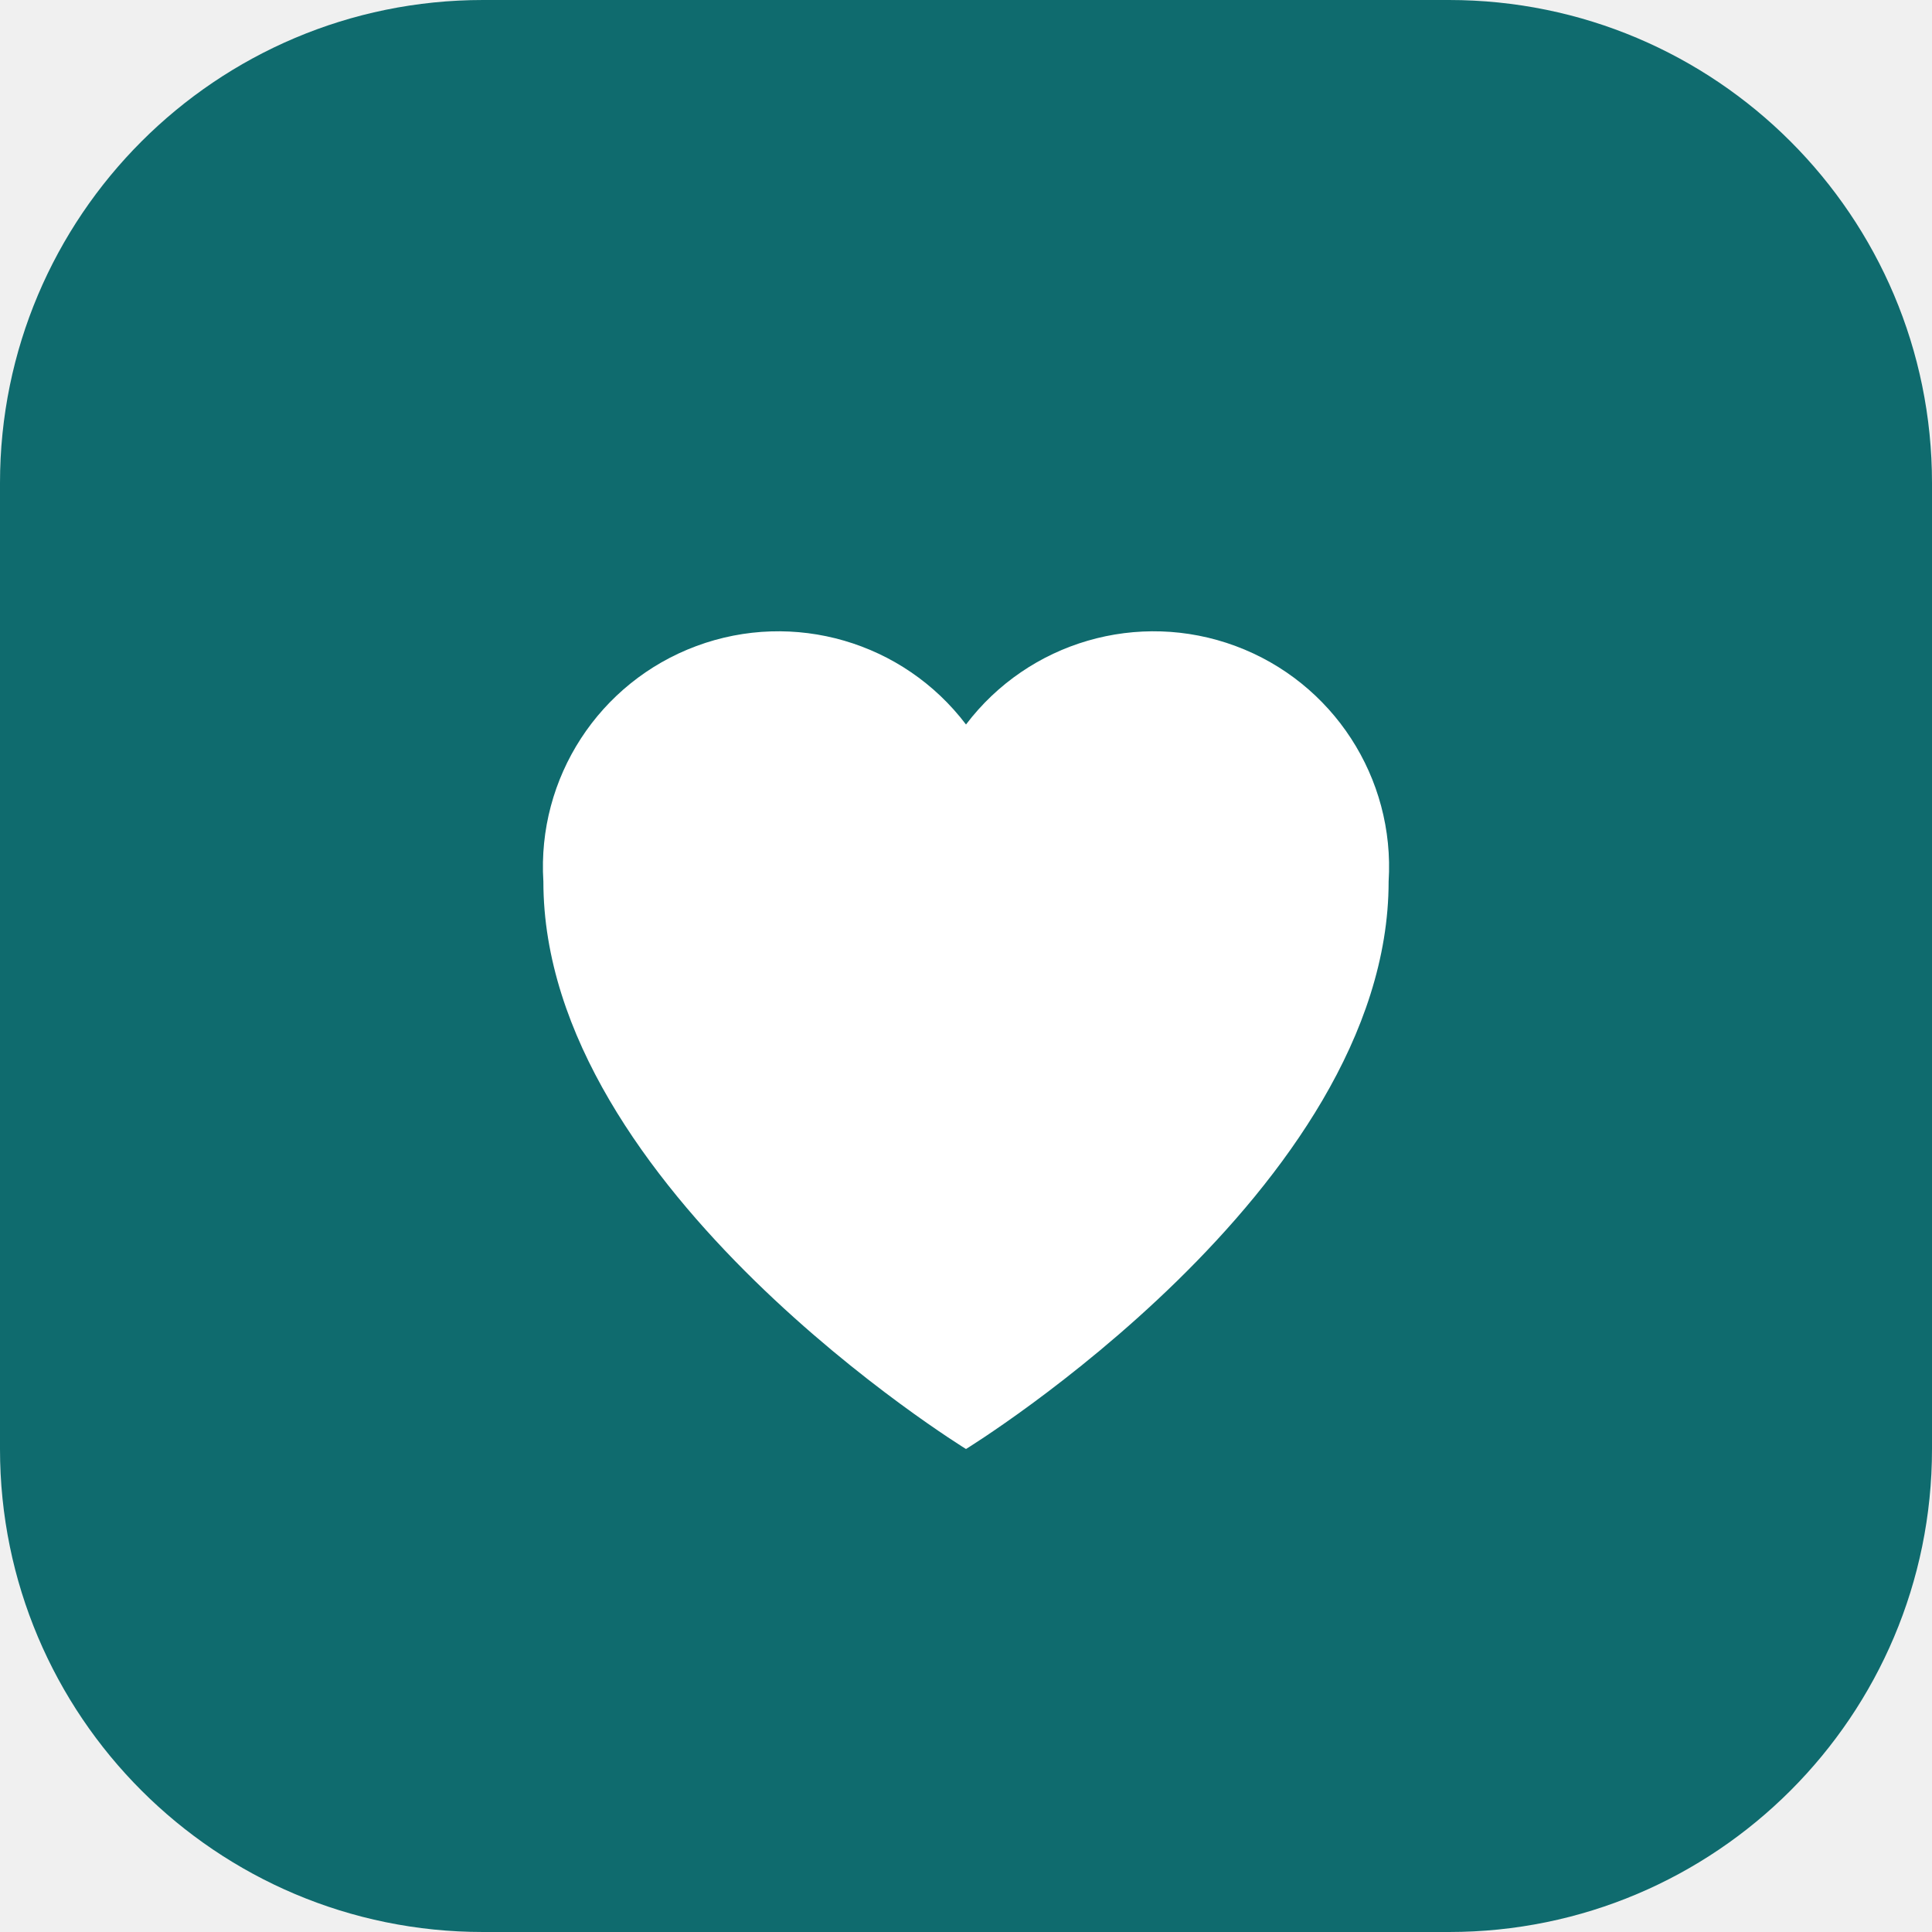
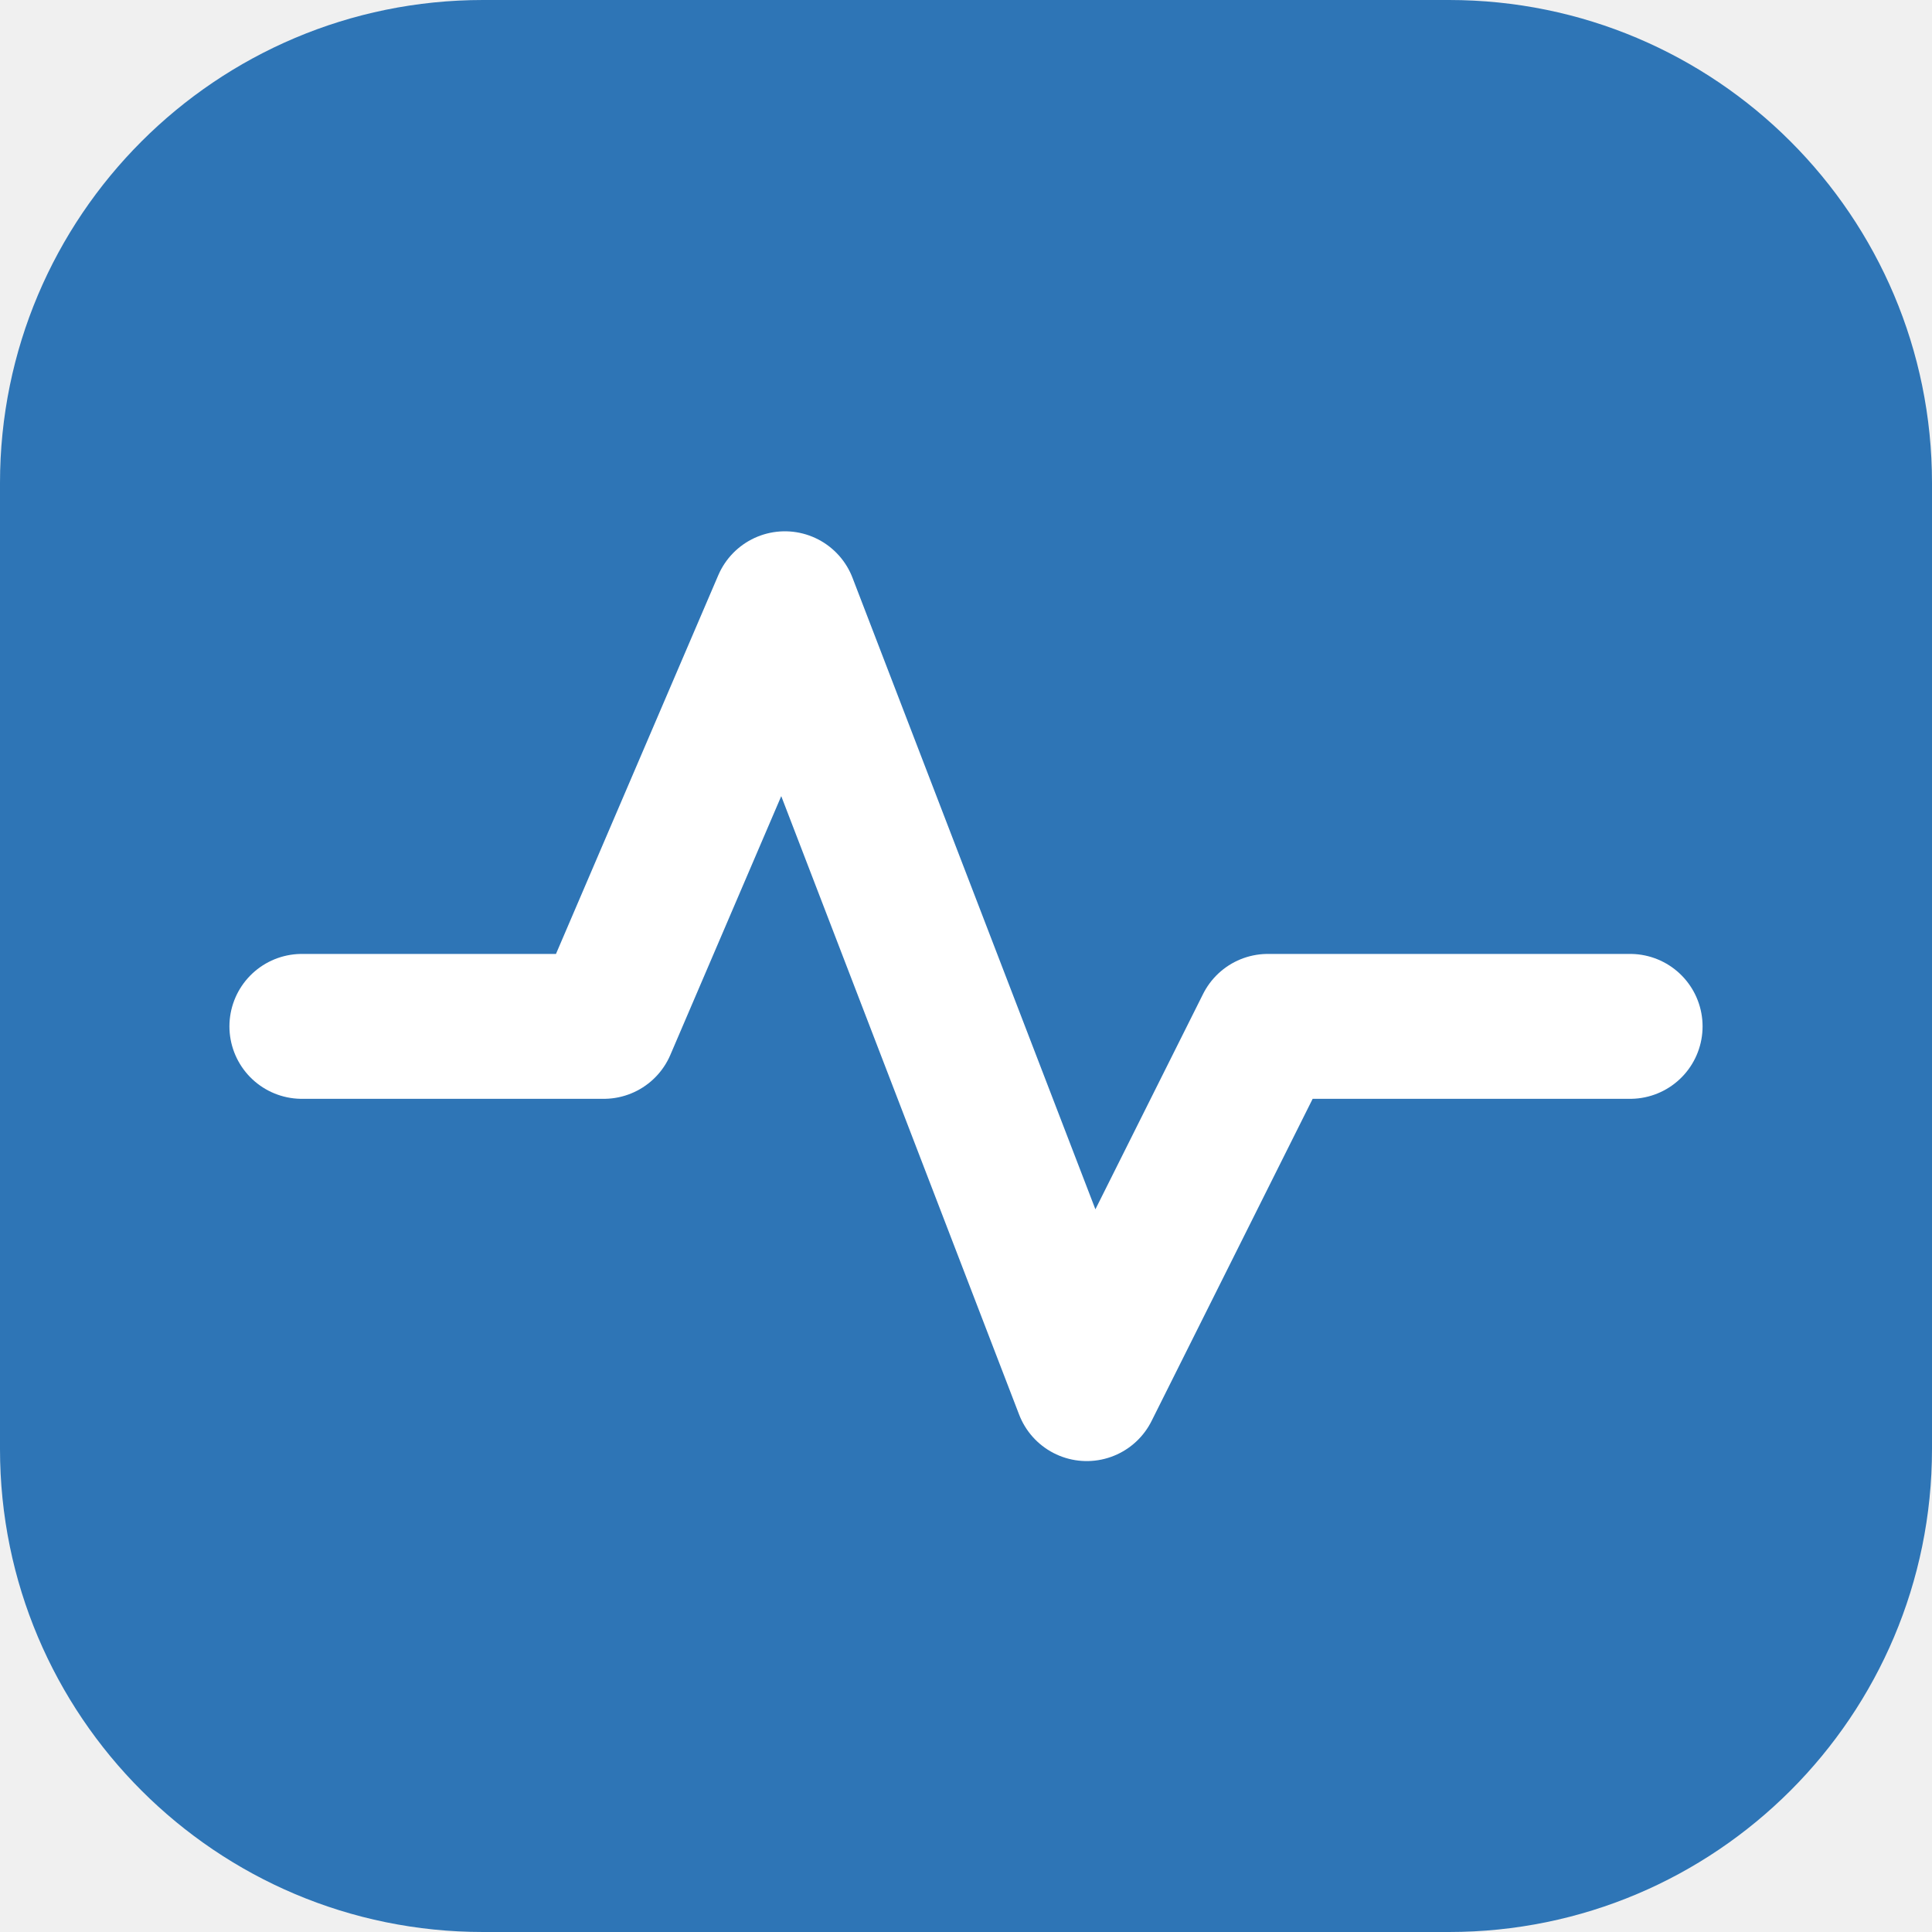
<svg xmlns="http://www.w3.org/2000/svg" viewBox="0 0 32 32">
-   <rect width="32" height="32" rx="8" fill="#0f6b6e" />
-   <path d="M16 24s-7-4.3-7-9.4A3.9 3.9 0 0 1 16 12a3.9 3.9 0 0 1 7 2.6C23 19.7 16 24 16 24z" fill="#fff" />
+   <rect width="32" height="32" rx="8" fill="#2e75b6" />
+   <path d="M5 17h5l3-7 5 13 3-6h6" fill="none" stroke="#fff" stroke-width="2.4" stroke-linecap="round" stroke-linejoin="round" />
</svg>
